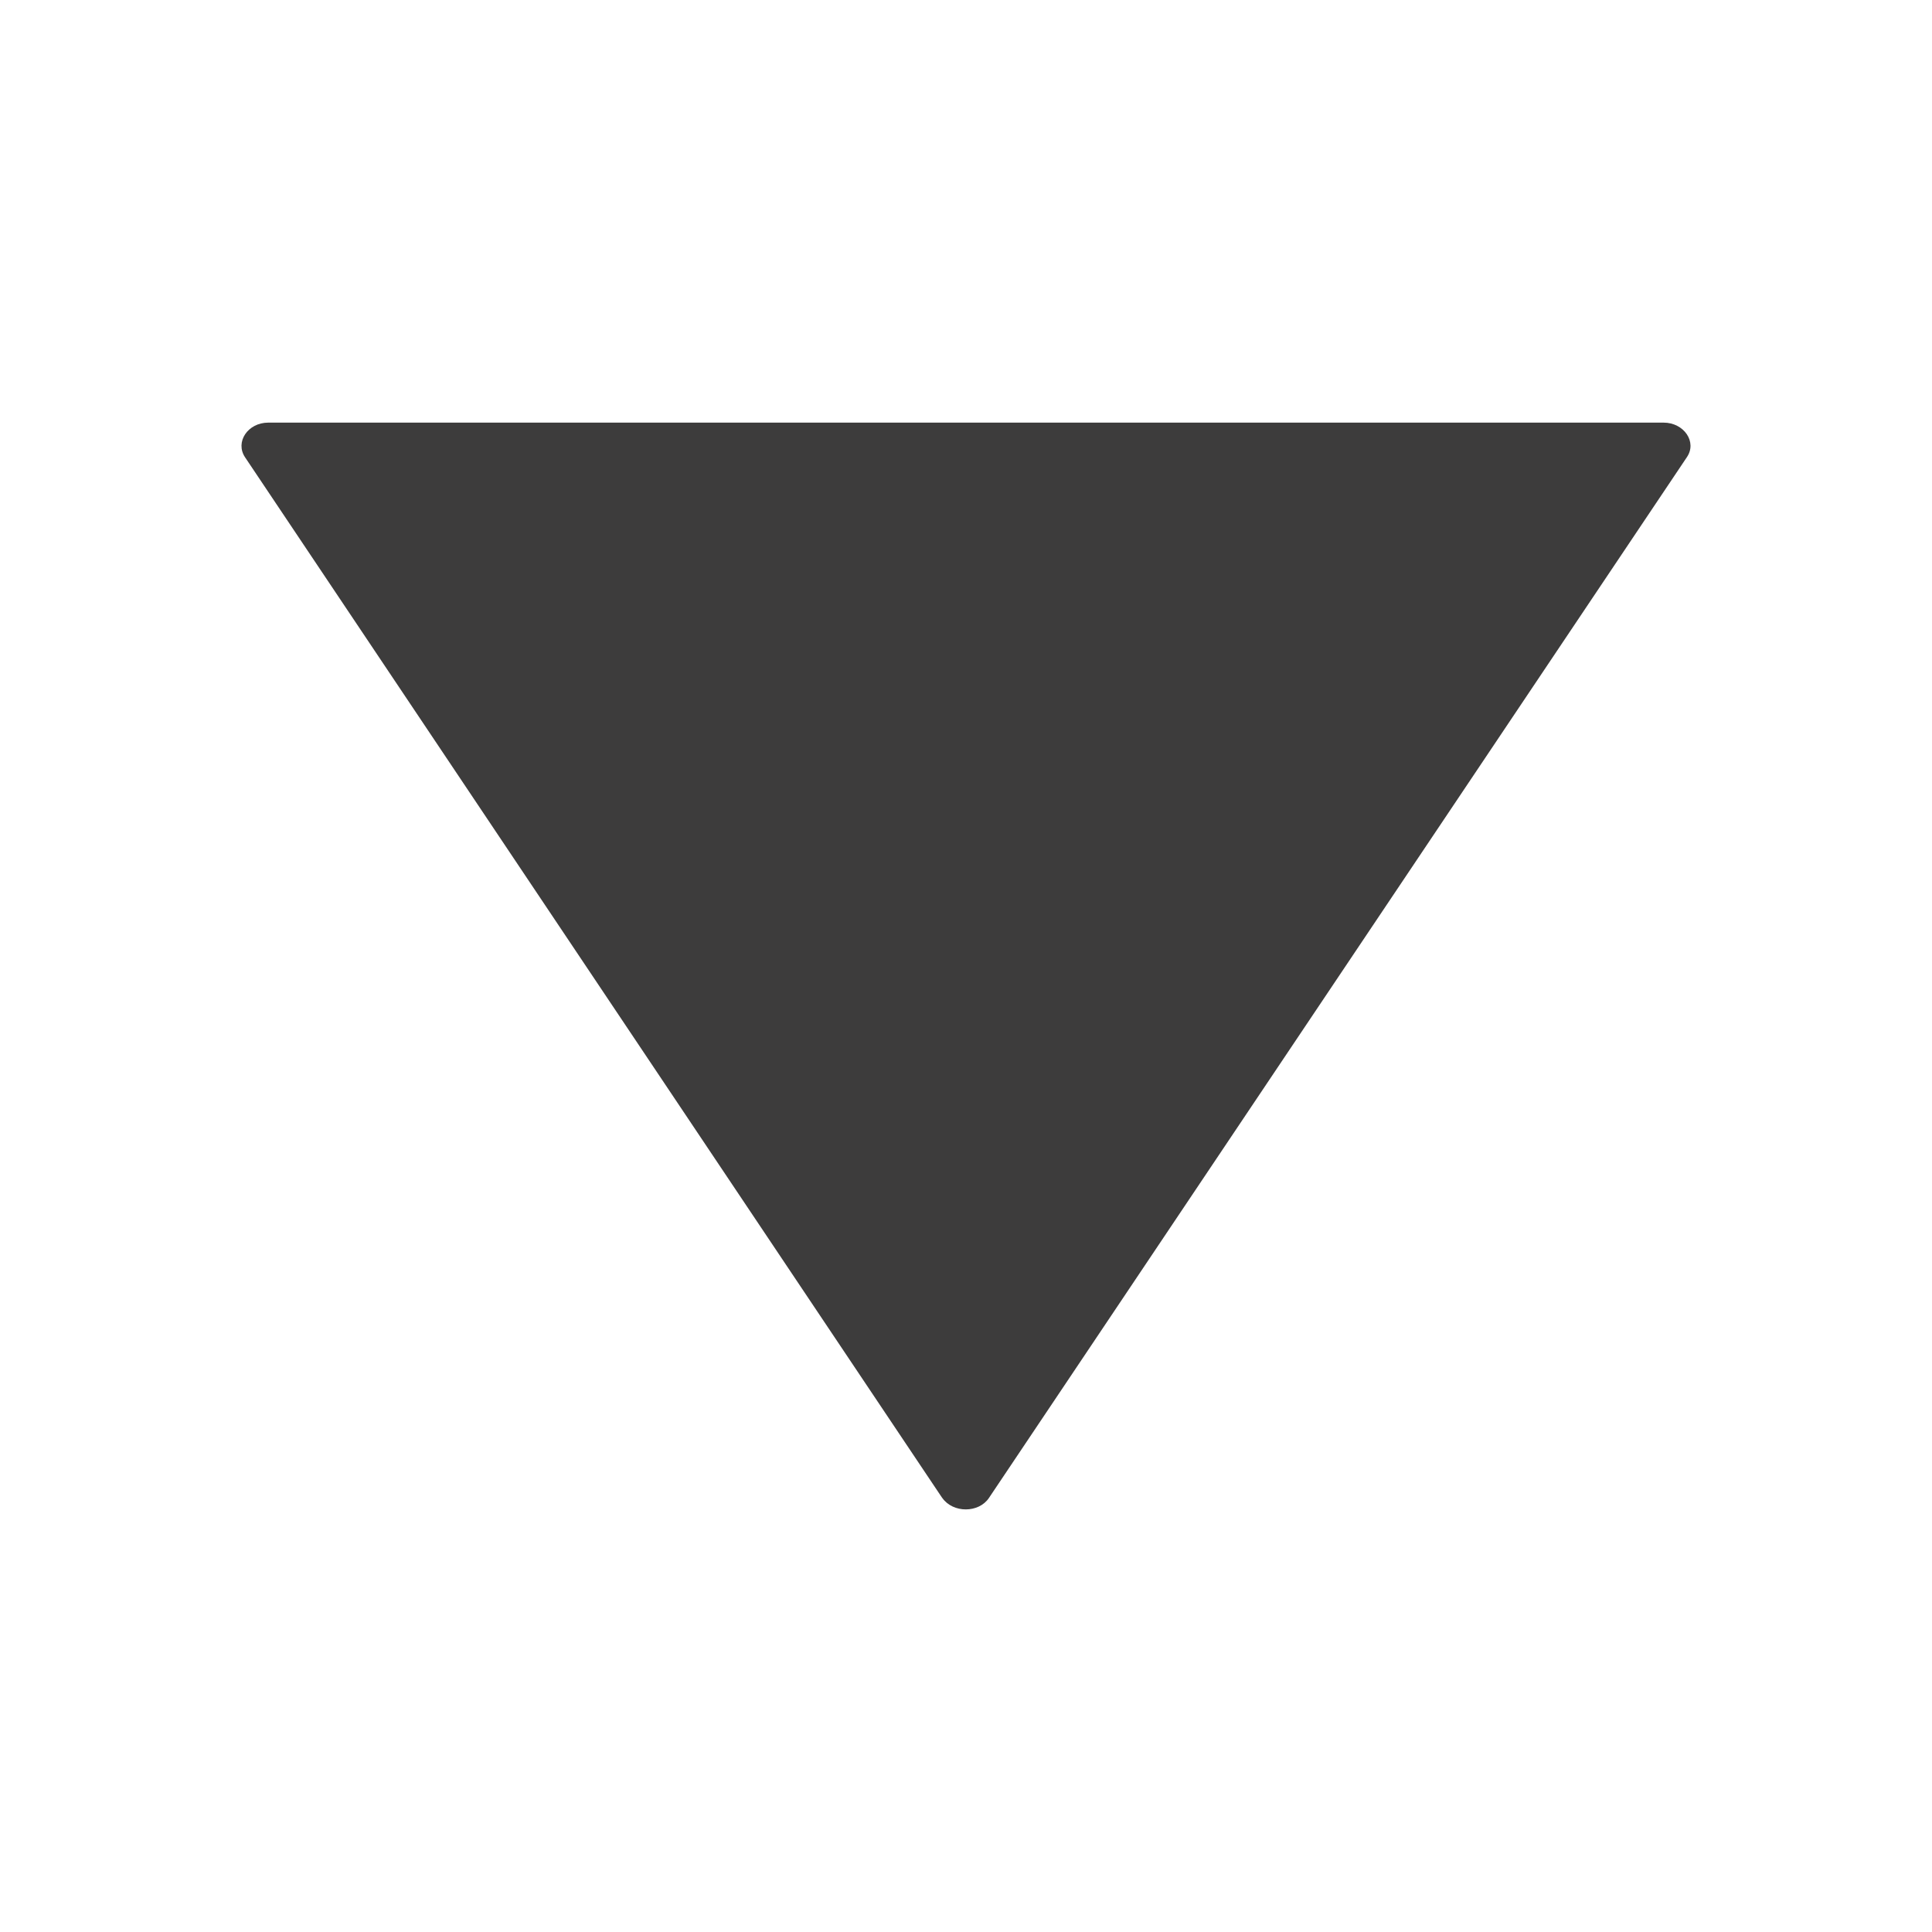
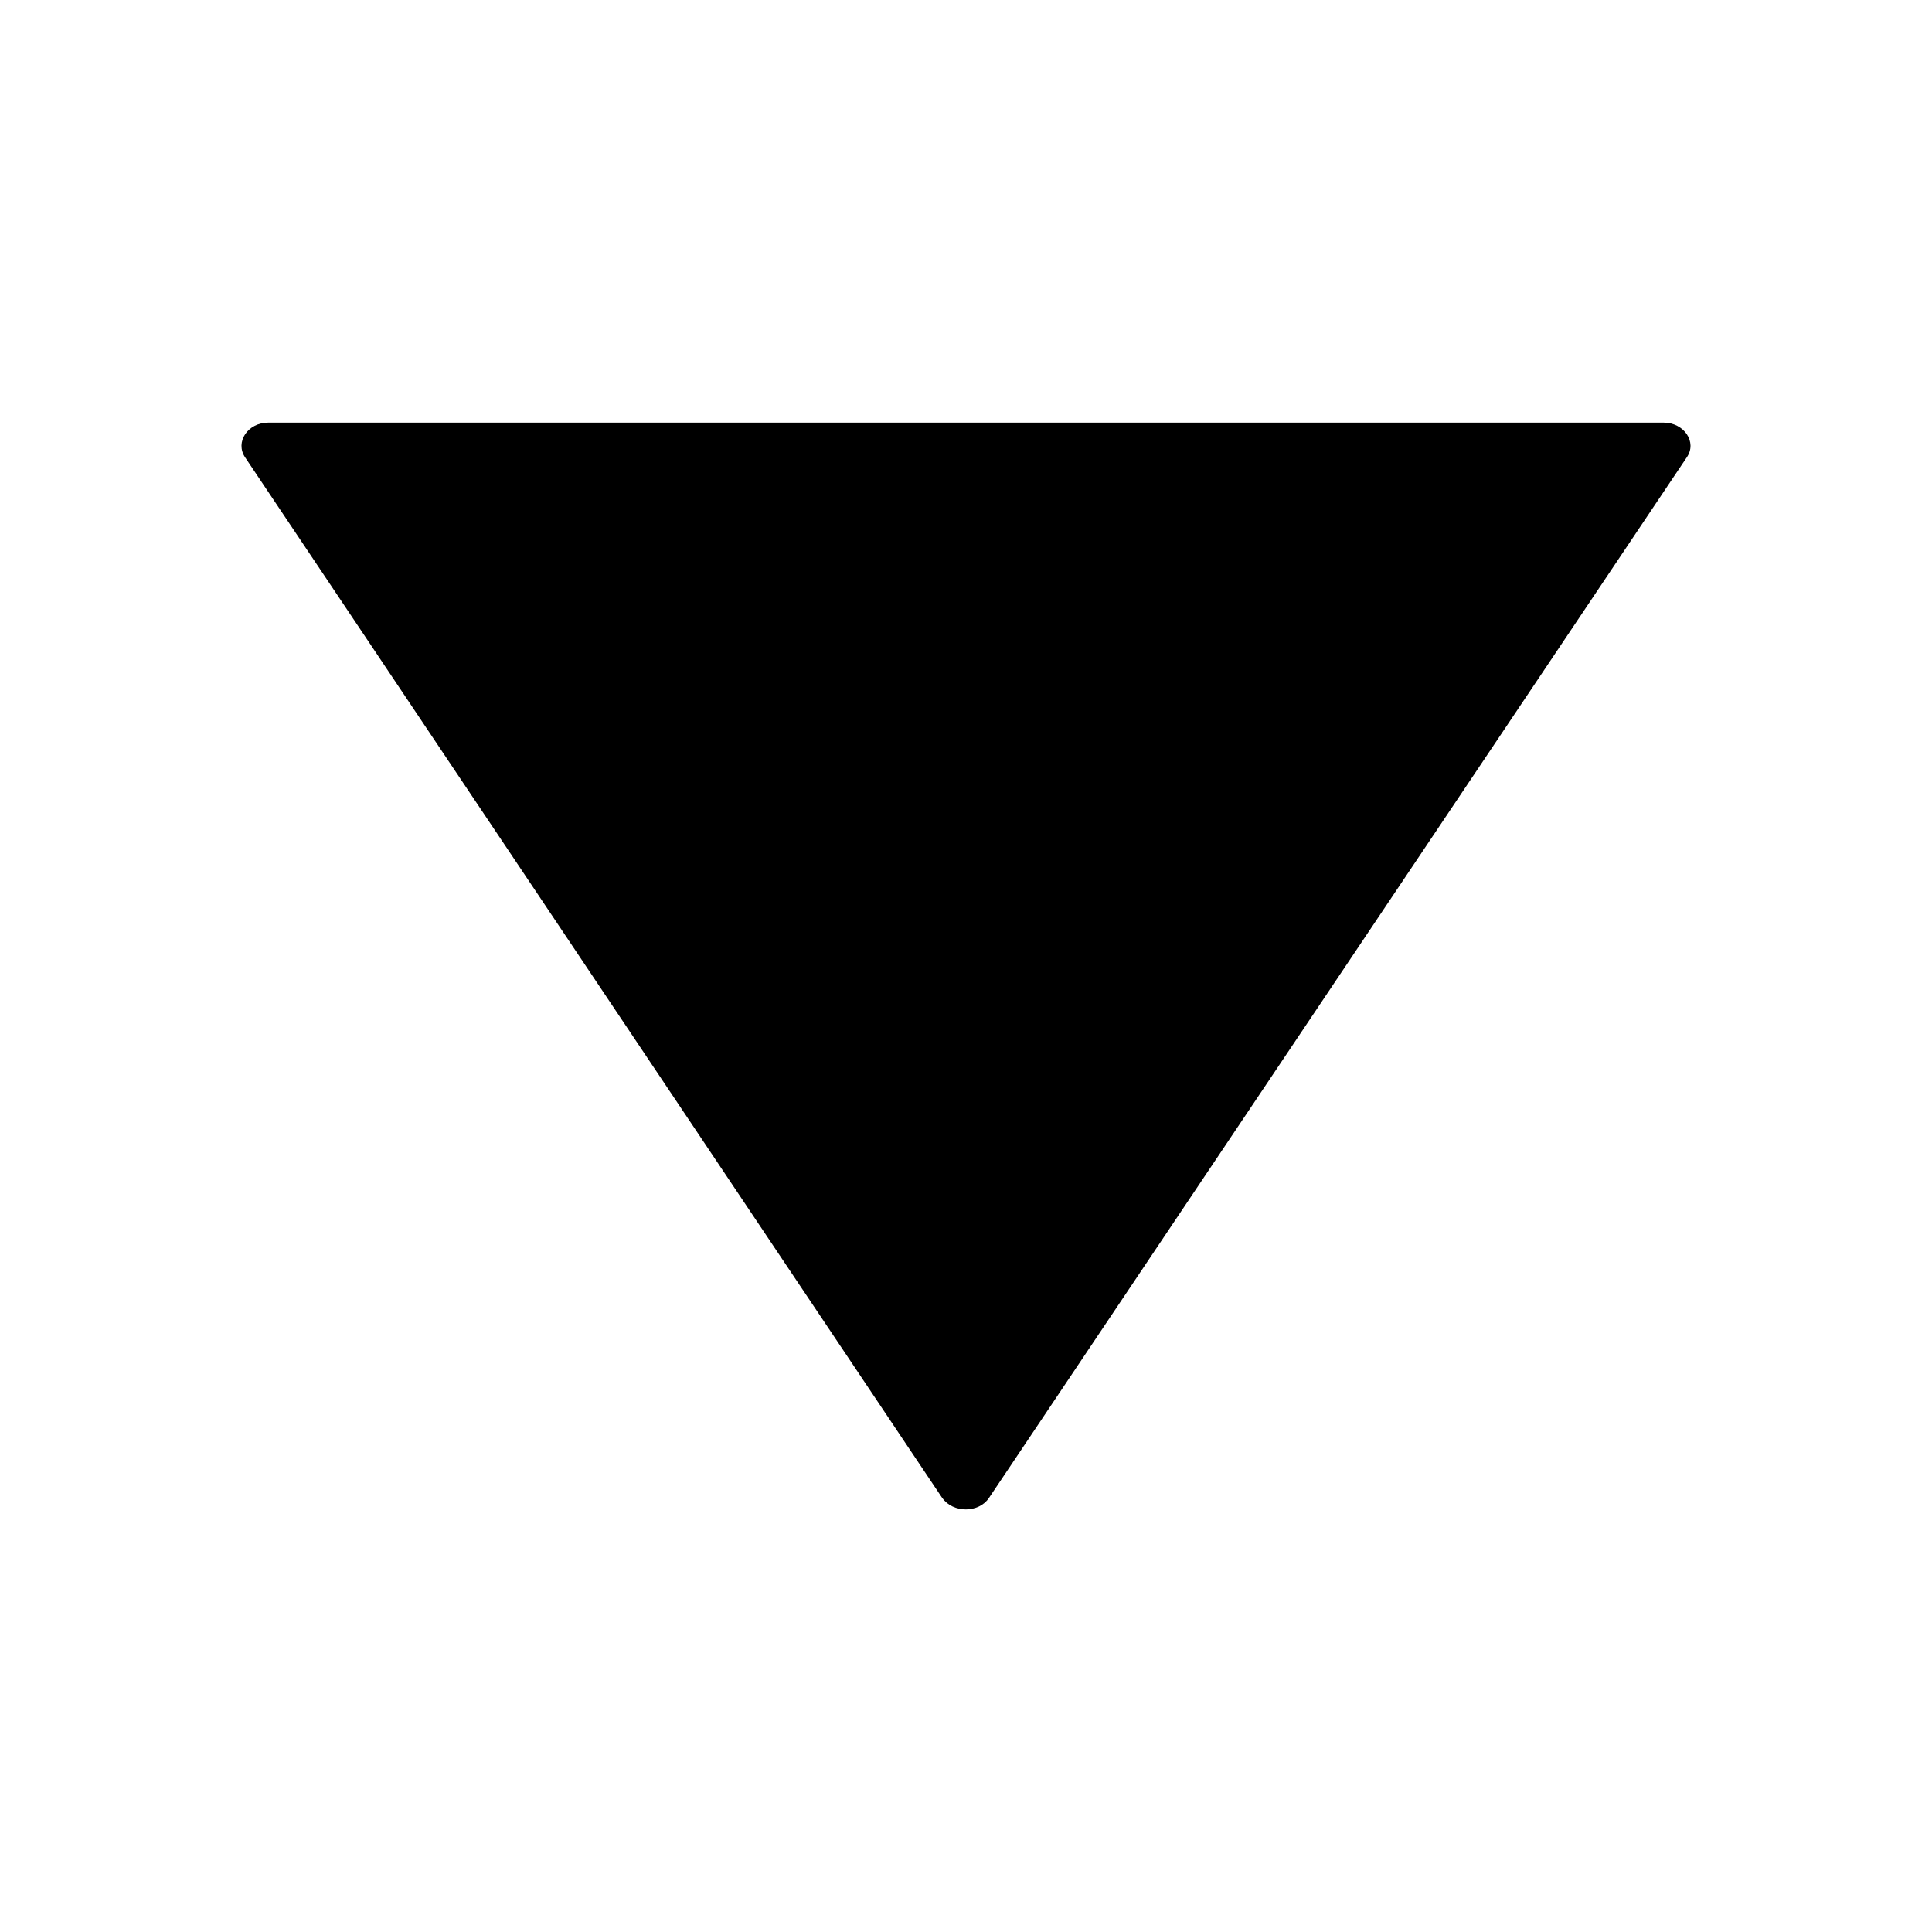
- <svg xmlns="http://www.w3.org/2000/svg" width="20" height="20" fill="none" viewBox="0 0 20 20">
-   <path fill="#3D3C3C" d="M9.754 15.507 2.537 4.734c-.106-.158.028-.359.24-.359h14.445c.21 0 .35.201.239.36l-7.223 10.771c-.106.159-.373.159-.484 0Z" />
+ <svg xmlns="http://www.w3.org/2000/svg" width="20" height="20" fill="currentColor" viewBox="0 0 20 20">
+   <path d="M9.754 15.507 2.537 4.734c-.106-.158.028-.359.24-.359h14.445c.21 0 .35.201.239.36l-7.223 10.771c-.106.159-.373.159-.484 0Z" />
</svg>
